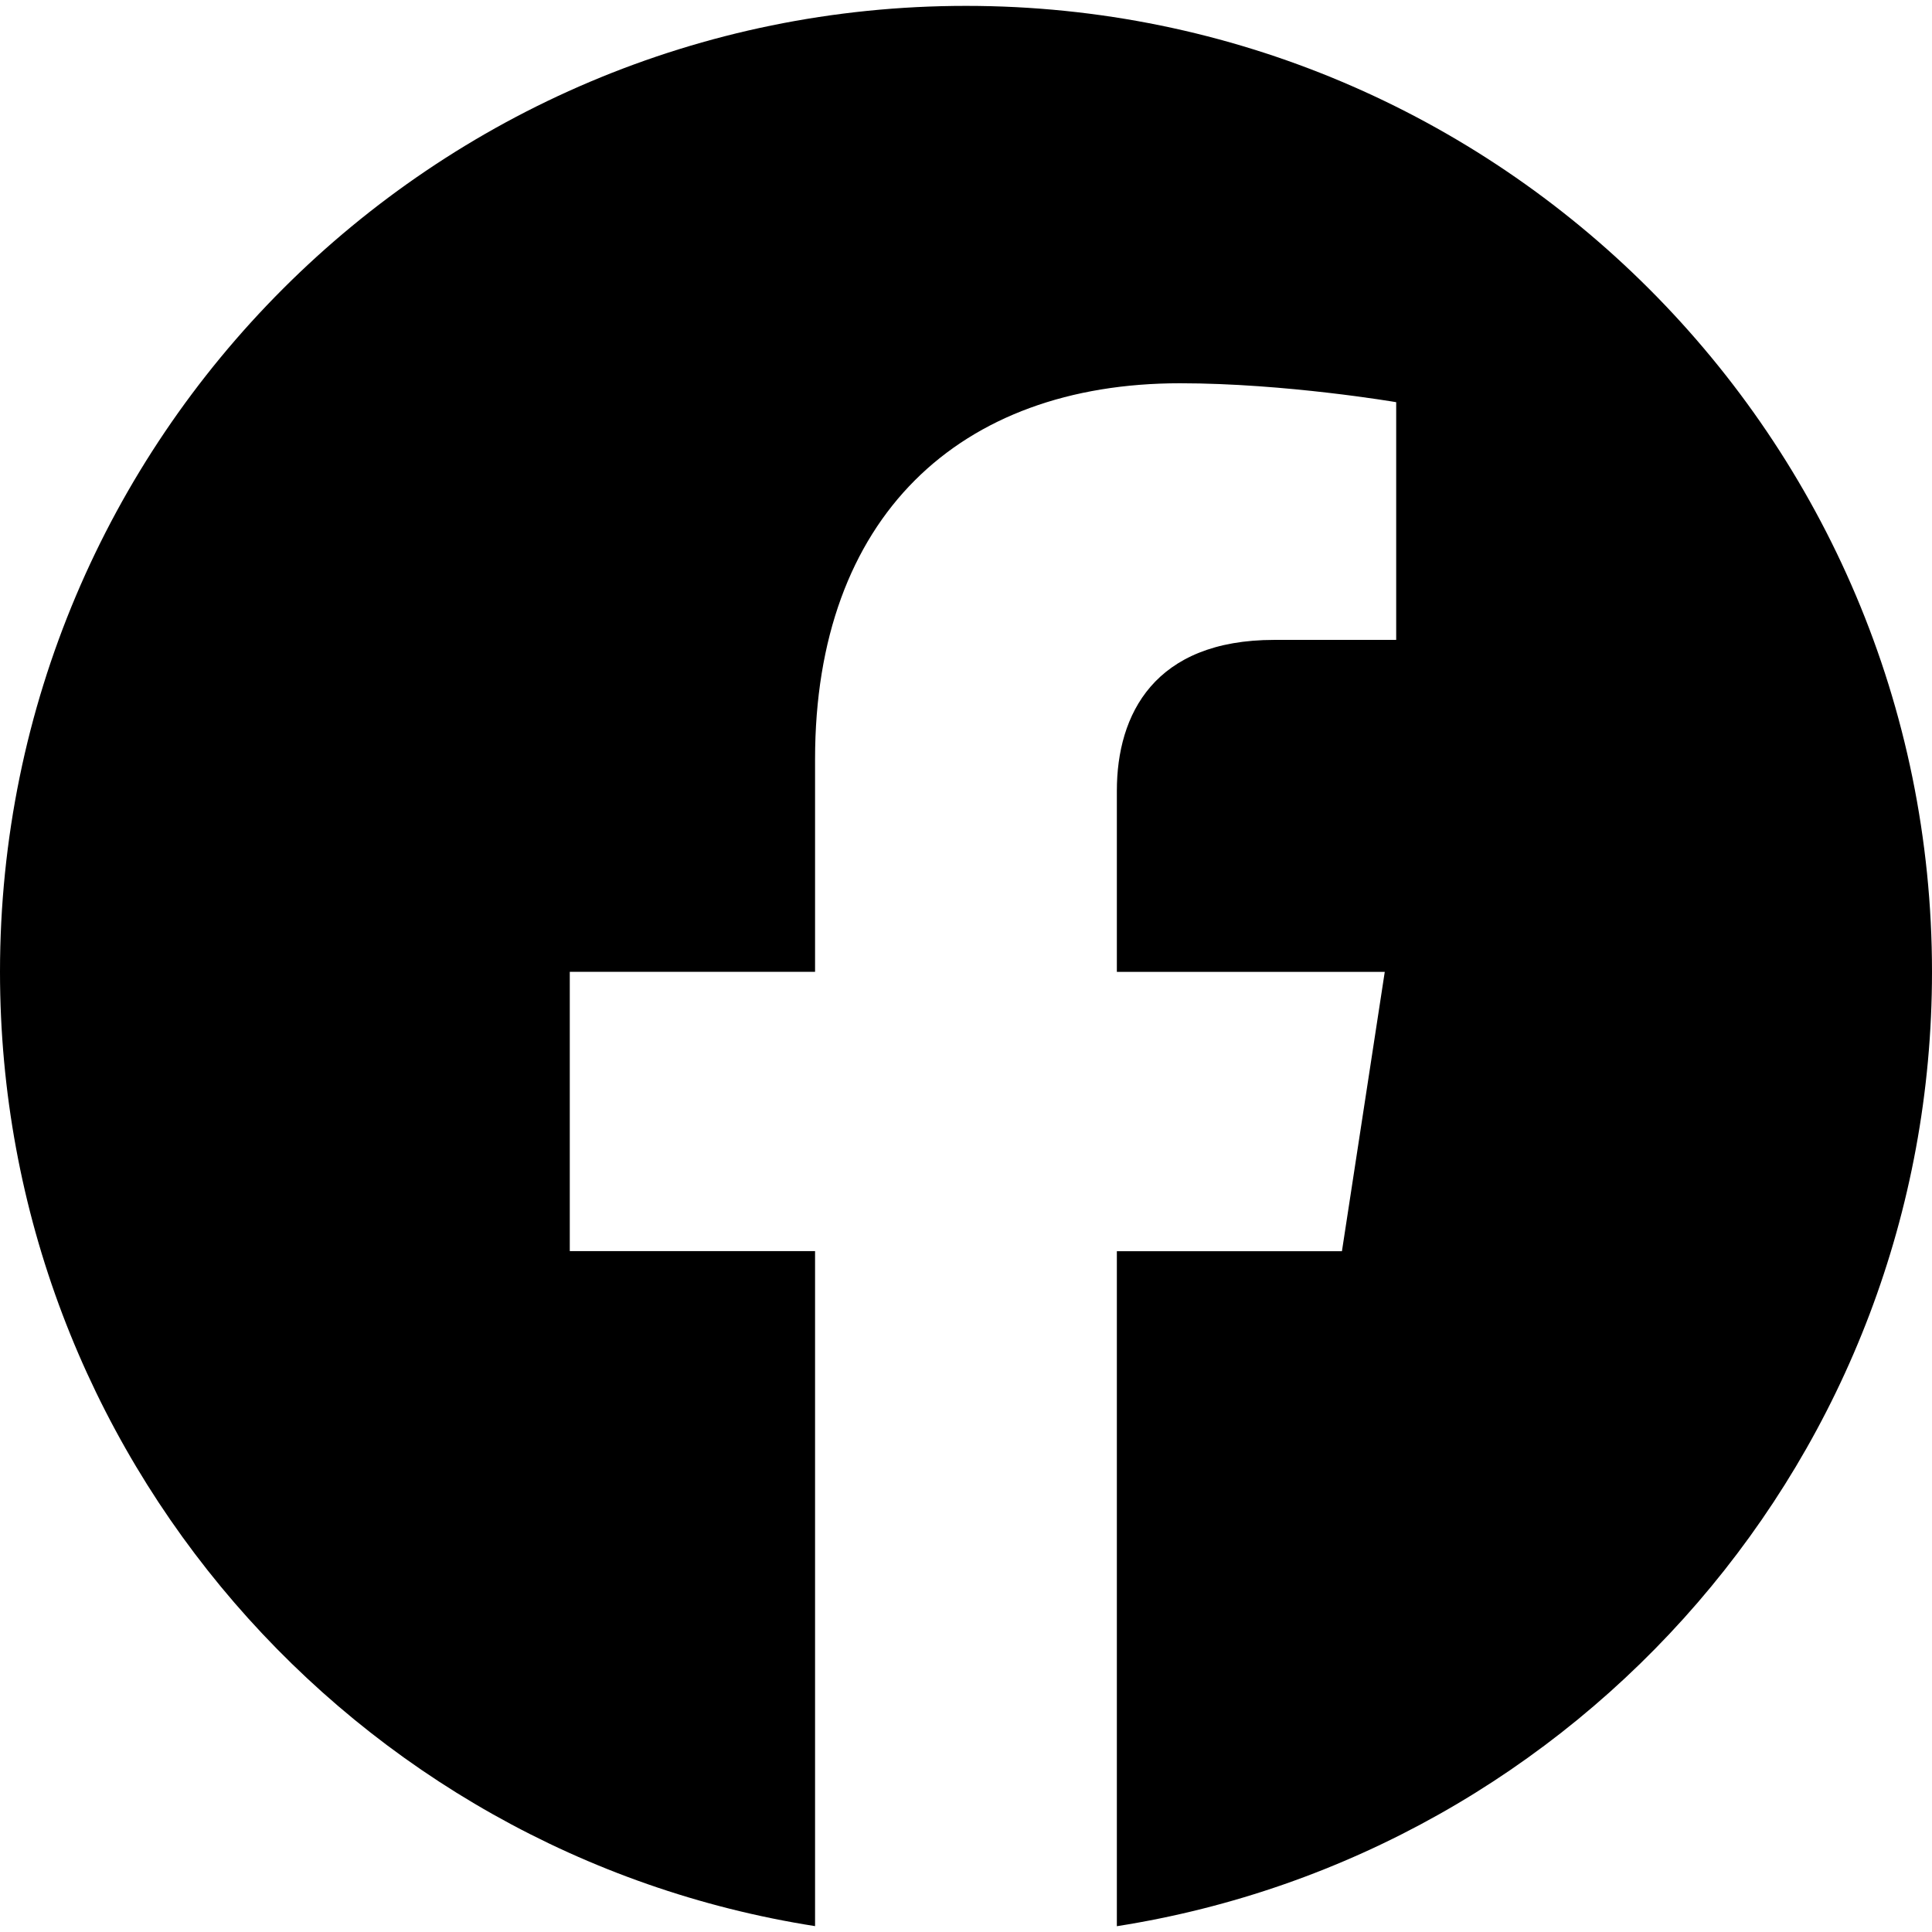
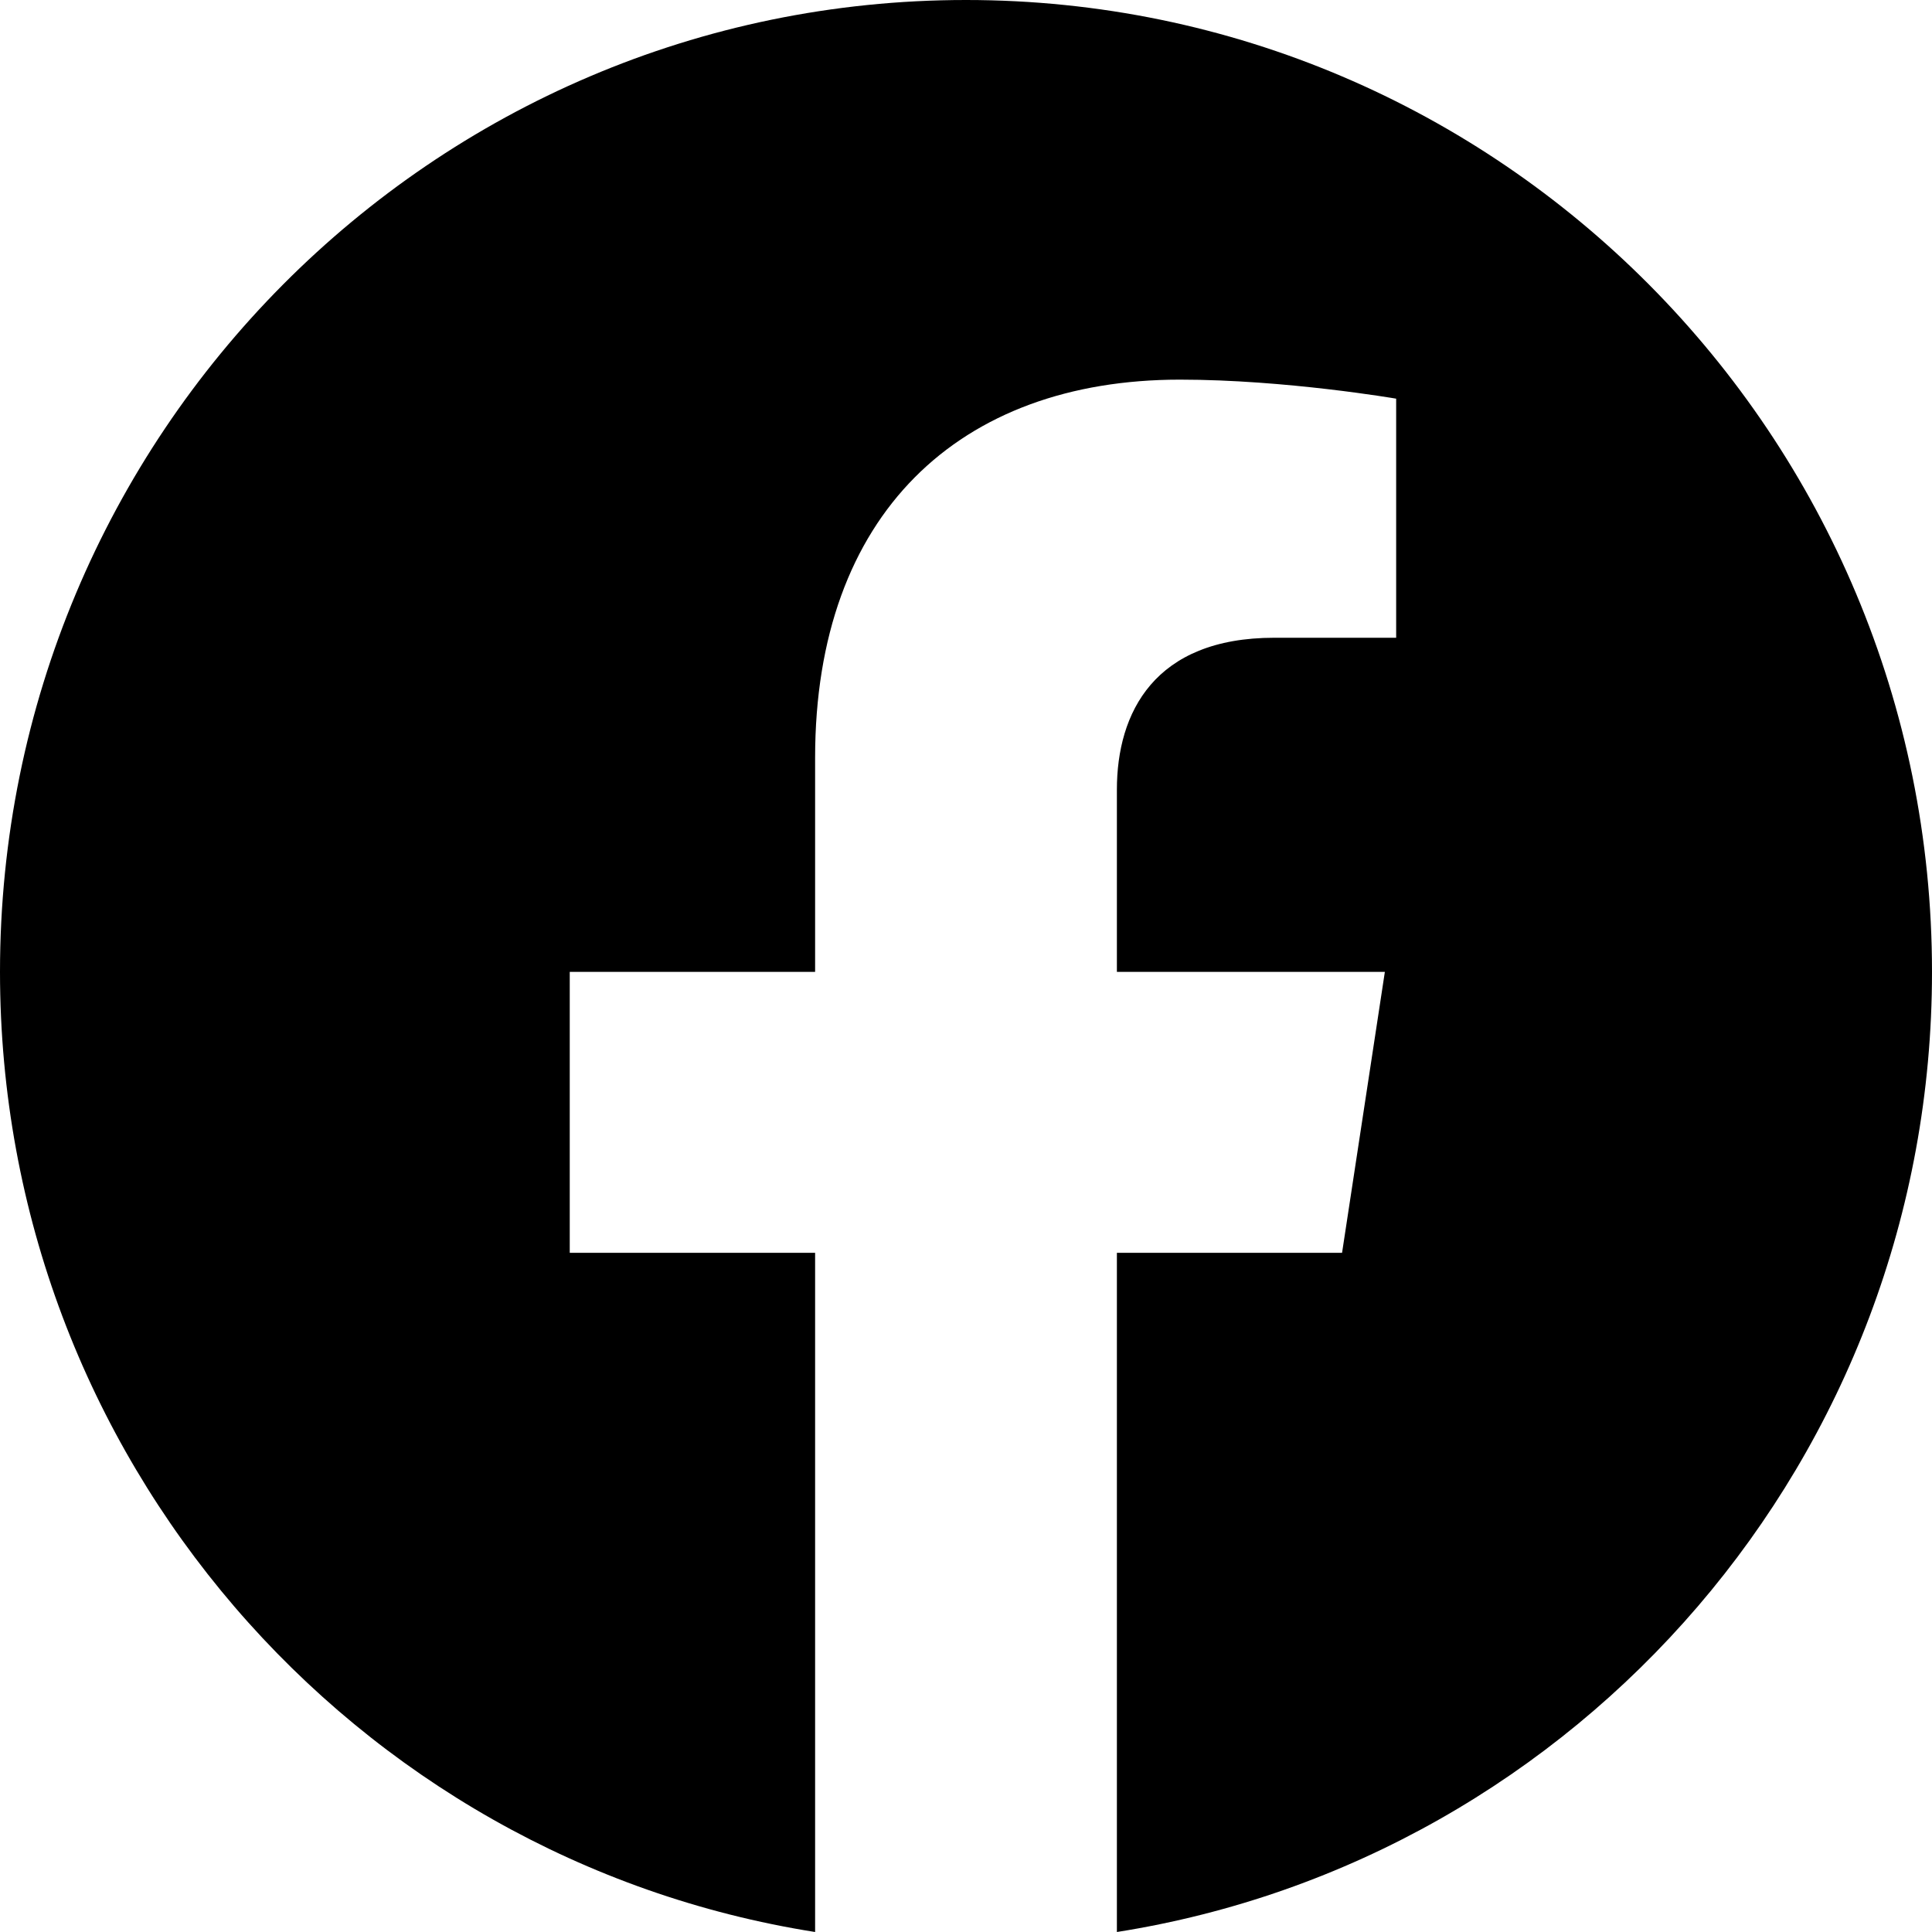
- <svg xmlns="http://www.w3.org/2000/svg" role="img" viewBox="0 0 24 24" fill="currentColor">
-   <path d="M24 12.073c0-6.627-5.373-12-12-12s-12 5.373-12 12c0 5.99 4.388 10.954 10.125 11.854v-8.385H7.078v-3.47h3.047V9.43c0-3.007 1.792-4.669 4.533-4.669 1.312 0 2.686.235 2.686.235v2.953H15.83c-1.491 0-1.956.925-1.956 1.874v2.25h3.328l-.532 3.47h-2.796v8.385C19.612 23.027 24 18.062 24 12.073z" />
+ <svg xmlns="http://www.w3.org/2000/svg" width="20" height="20" viewBox="0 0 20 20" fill="none">
+   <path d="M20 10.061C20 4.504 15.523 0 10 0C4.477 0 0 4.504 0 10.061C0 15.084 3.656 19.245 8.438 20V12.969H5.898V10.061H8.438V7.844C8.438 5.323 9.93 3.93 12.215 3.93C13.309 3.93 14.453 4.127 14.453 4.127V6.602H13.191C11.949 6.602 11.562 7.379 11.562 8.174V10.061H14.336L13.893 12.969H11.562V20C16.344 19.245 20 15.084 20 10.061Z" fill="currentColor" />
</svg>
